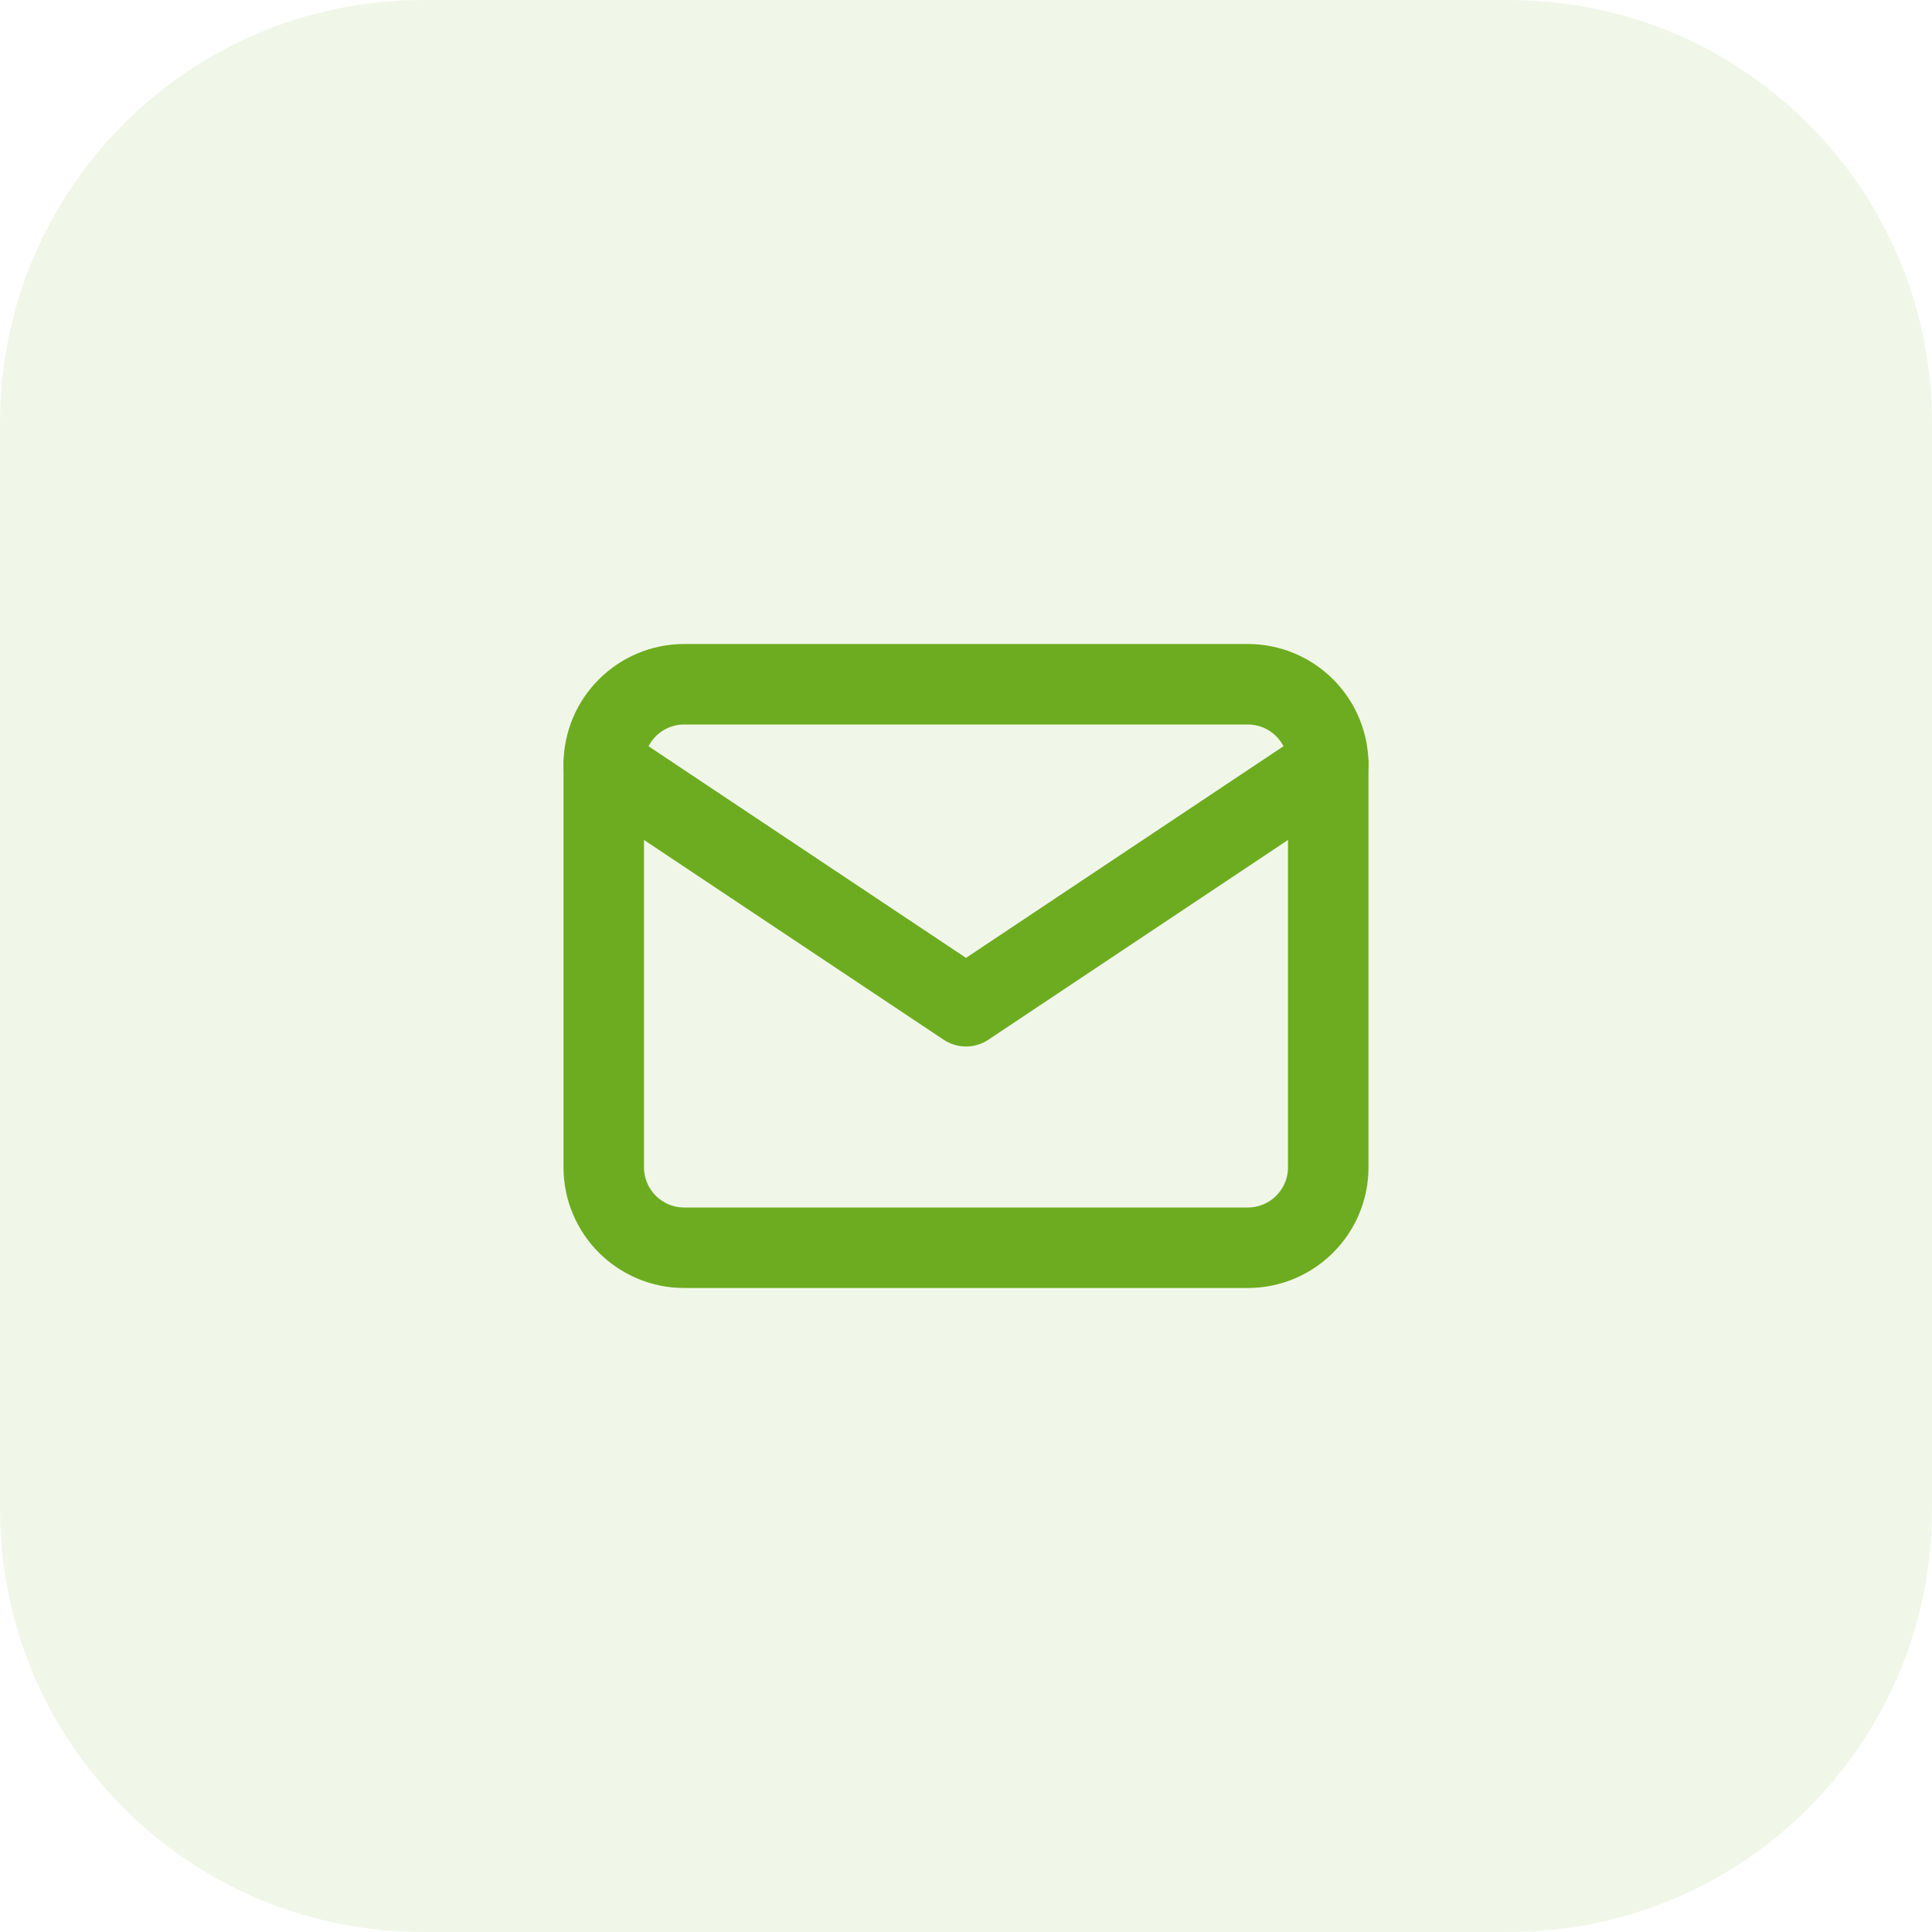
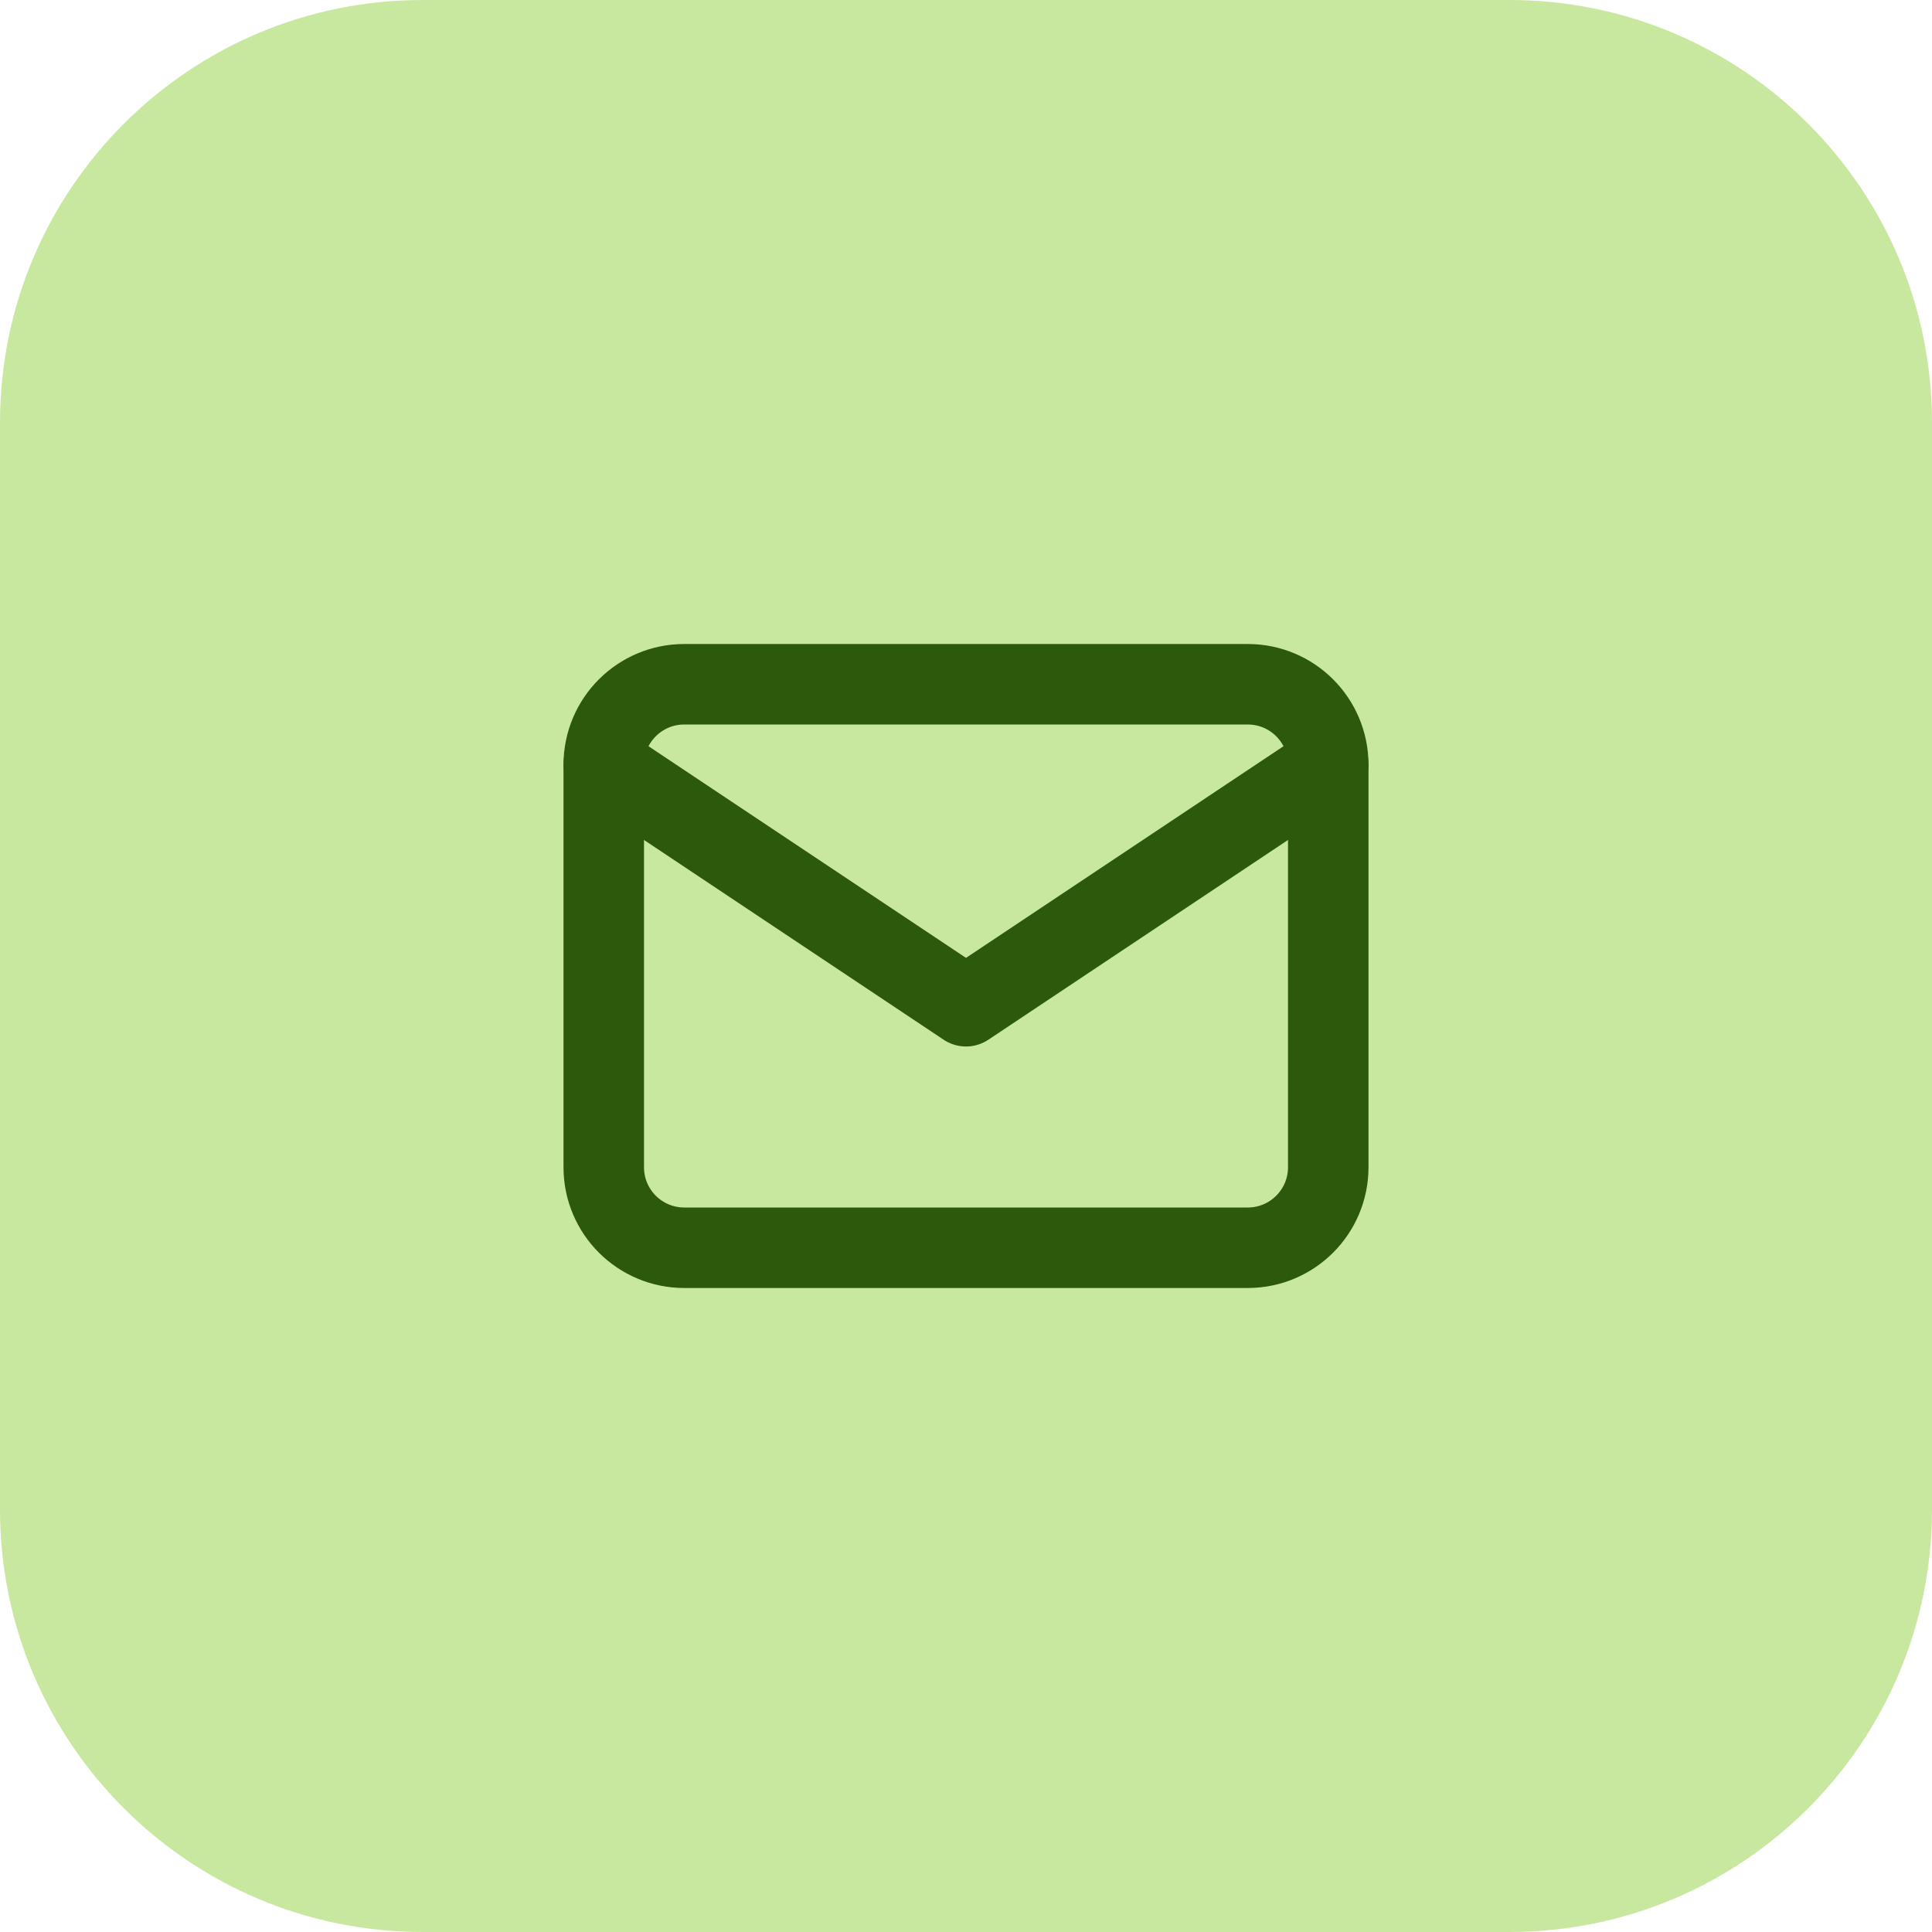
<svg xmlns="http://www.w3.org/2000/svg" width="64" height="64" viewBox="0 0 64 64">
-   <rect width="64" height="64" rx="14" fill="#f1f7e8" />
-   <svg x="16" y="16" width="32" height="32" viewBox="0 0 24 24" fill="none" stroke="#6dac20" stroke-width="2" stroke-linecap="round" stroke-linejoin="round">
+   <rect width="64" height="64" rx="14" fill="#c8e8a0" />
+   <svg x="16" y="16" width="32" height="32" viewBox="0 0 24 24" fill="none" stroke="#2d5a0a" stroke-width="2" stroke-linecap="round" stroke-linejoin="round">
    <path stroke="none" d="M0 0h24v24H0z" fill="none" />
    <path d="M3 7a2 2 0 0 1 2 -2h14a2 2 0 0 1 2 2v10a2 2 0 0 1 -2 2h-14a2 2 0 0 1 -2 -2v-10z" />
    <path d="M3 7l9 6l9 -6" />
  </svg>
</svg>
